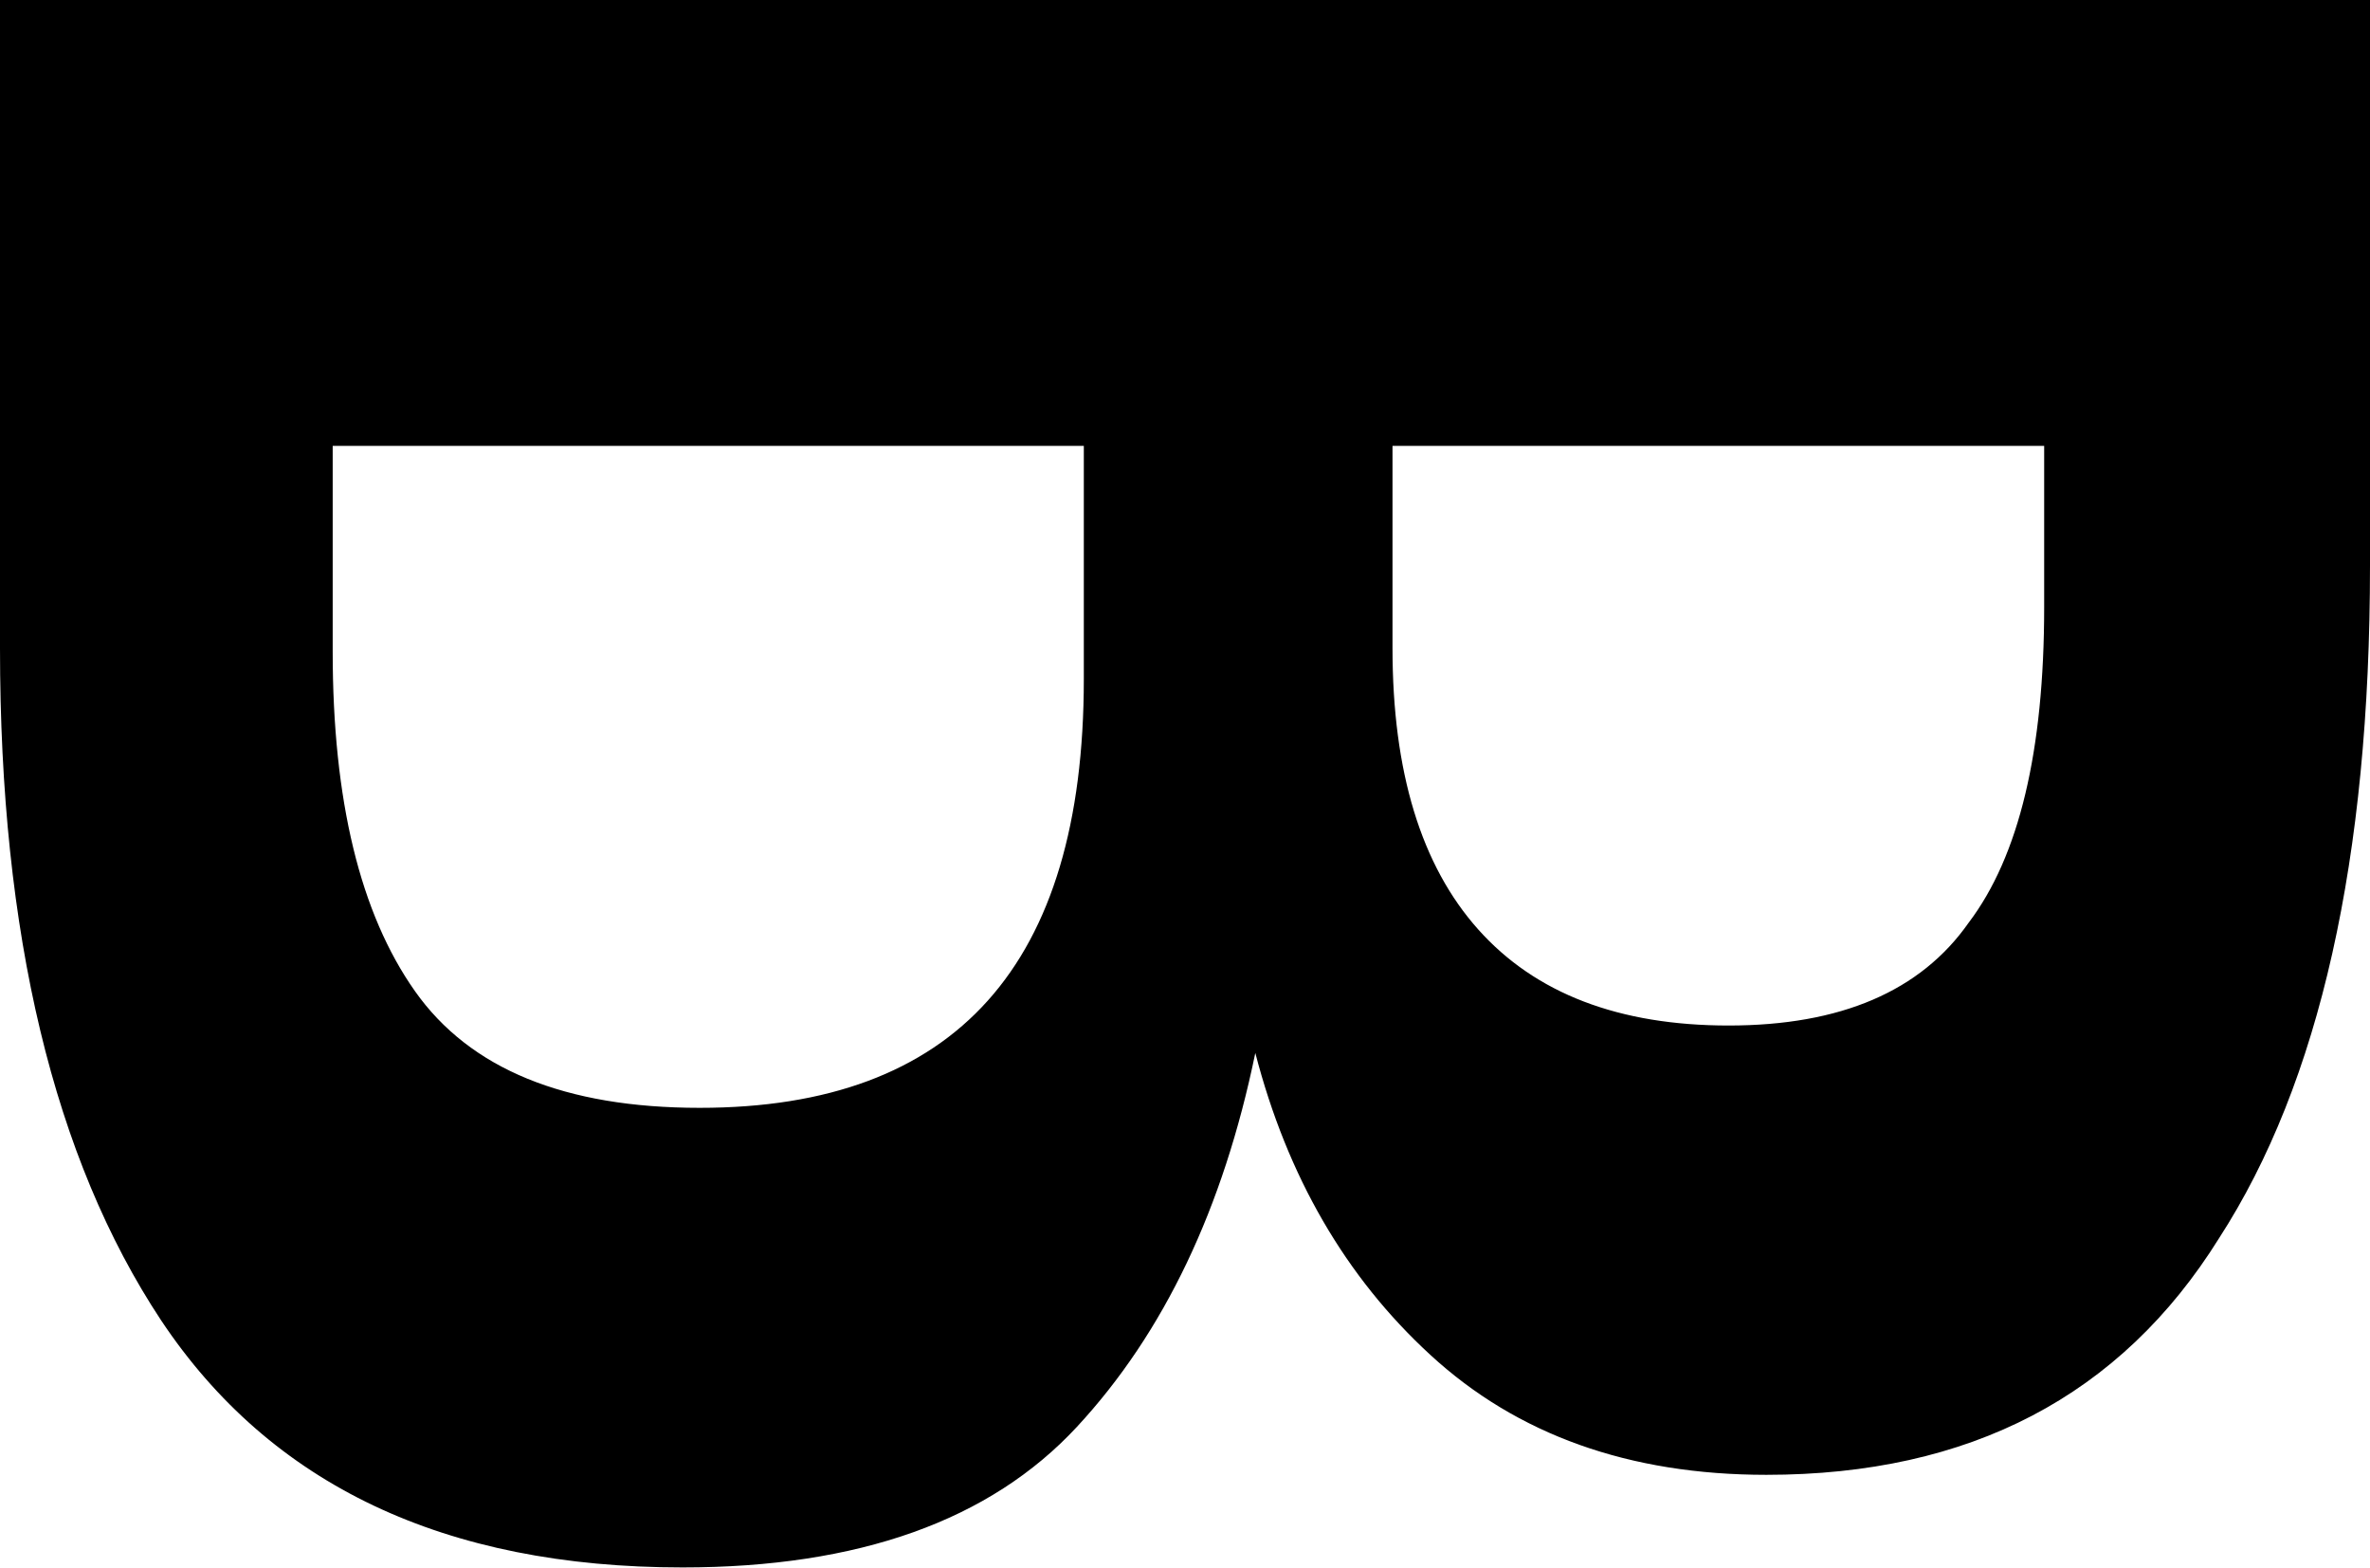
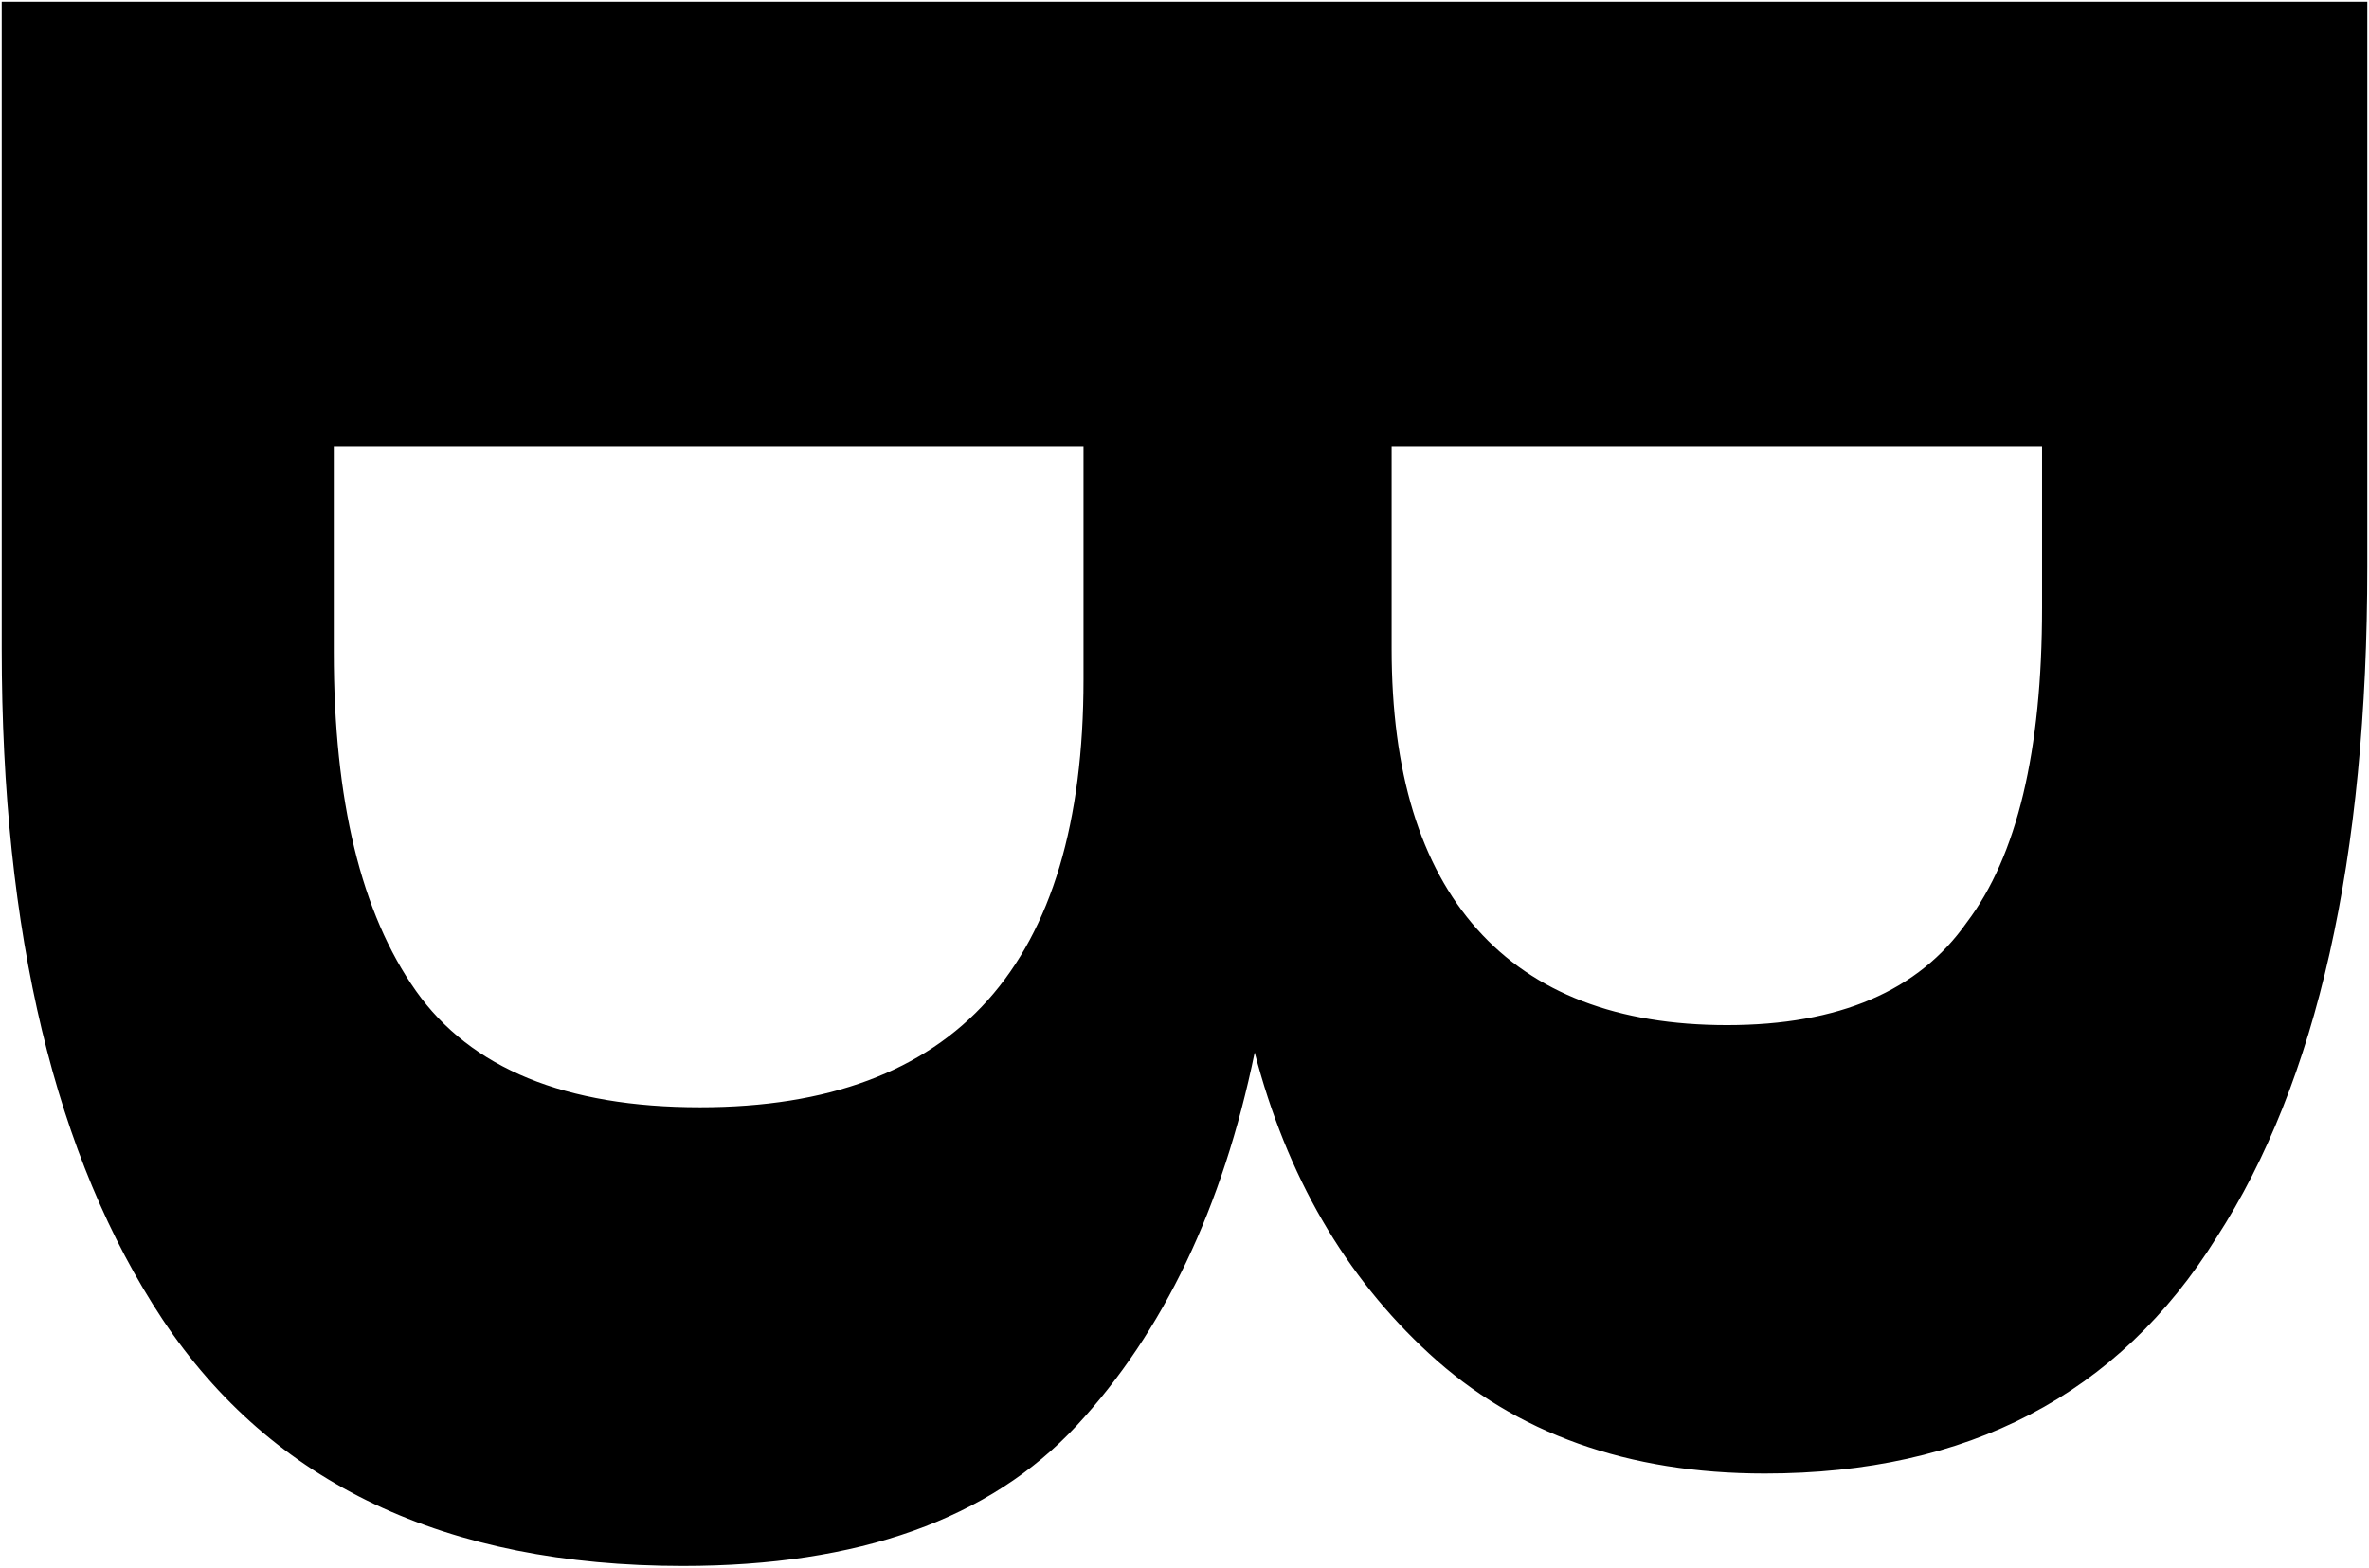
- <svg xmlns="http://www.w3.org/2000/svg" width="691" height="457" viewBox="0 0 691 457" fill="none">
-   <path d="M366 307C356.667 352.333 339.333 388.667 314 416C288.667 443.333 250.333 457 199 457C129.667 457 79 433 47 385C15.667 337.667 0 272.333 0 189V5.72205e-06L691 5.72205e-06V165C691 250.333 676.333 315.667 647 361C618.333 407 574.333 430 515 430C475 430 442.333 418.333 417 395C392.333 372.333 375.333 343 366 307ZM596 130L406 130V189C406 225 414.333 252.333 431 271C447.667 289.667 472 299 504 299C536.667 299 560 289 574 269C588.667 249.667 596 219 596 177V130ZM97 190C97 233.333 105 266.333 121 289C137 311.667 164.667 323 204 323C278.667 323 316 281.333 316 198V130H97V190Z" fill="black" />
+ <svg xmlns="http://www.w3.org/2000/svg" width="692" height="458" viewBox="0 0 692 458" fill="none">
+   <path d="M366.5 307.5C357.167 352.833 339.833 389.167 314.5 416.5C289.167 443.833 250.833 457.5 199.5 457.5C130.167 457.5 79.5 433.5 47.5 385.5C16.167 338.167 0.5 272.833 0.5 189.5V0.5L691.5 0.5V165.5C691.5 250.833 676.833 316.167 647.5 361.5C618.833 407.5 574.833 430.5 515.5 430.5C475.5 430.5 442.833 418.833 417.5 395.5C392.833 372.833 375.833 343.5 366.5 307.5ZM596.5 130.5L406.5 130.5V189.5C406.5 225.5 414.833 252.833 431.5 271.5C448.167 290.167 472.5 299.5 504.5 299.5C537.167 299.5 560.5 289.5 574.5 269.5C589.167 250.167 596.5 219.5 596.5 177.5V130.5ZM97.5 190.5C97.5 233.833 105.5 266.833 121.5 289.5C137.5 312.167 165.167 323.5 204.5 323.5C279.167 323.5 316.5 281.833 316.5 198.5V130.5H97.5V190.5Z" fill="black" />
</svg>
